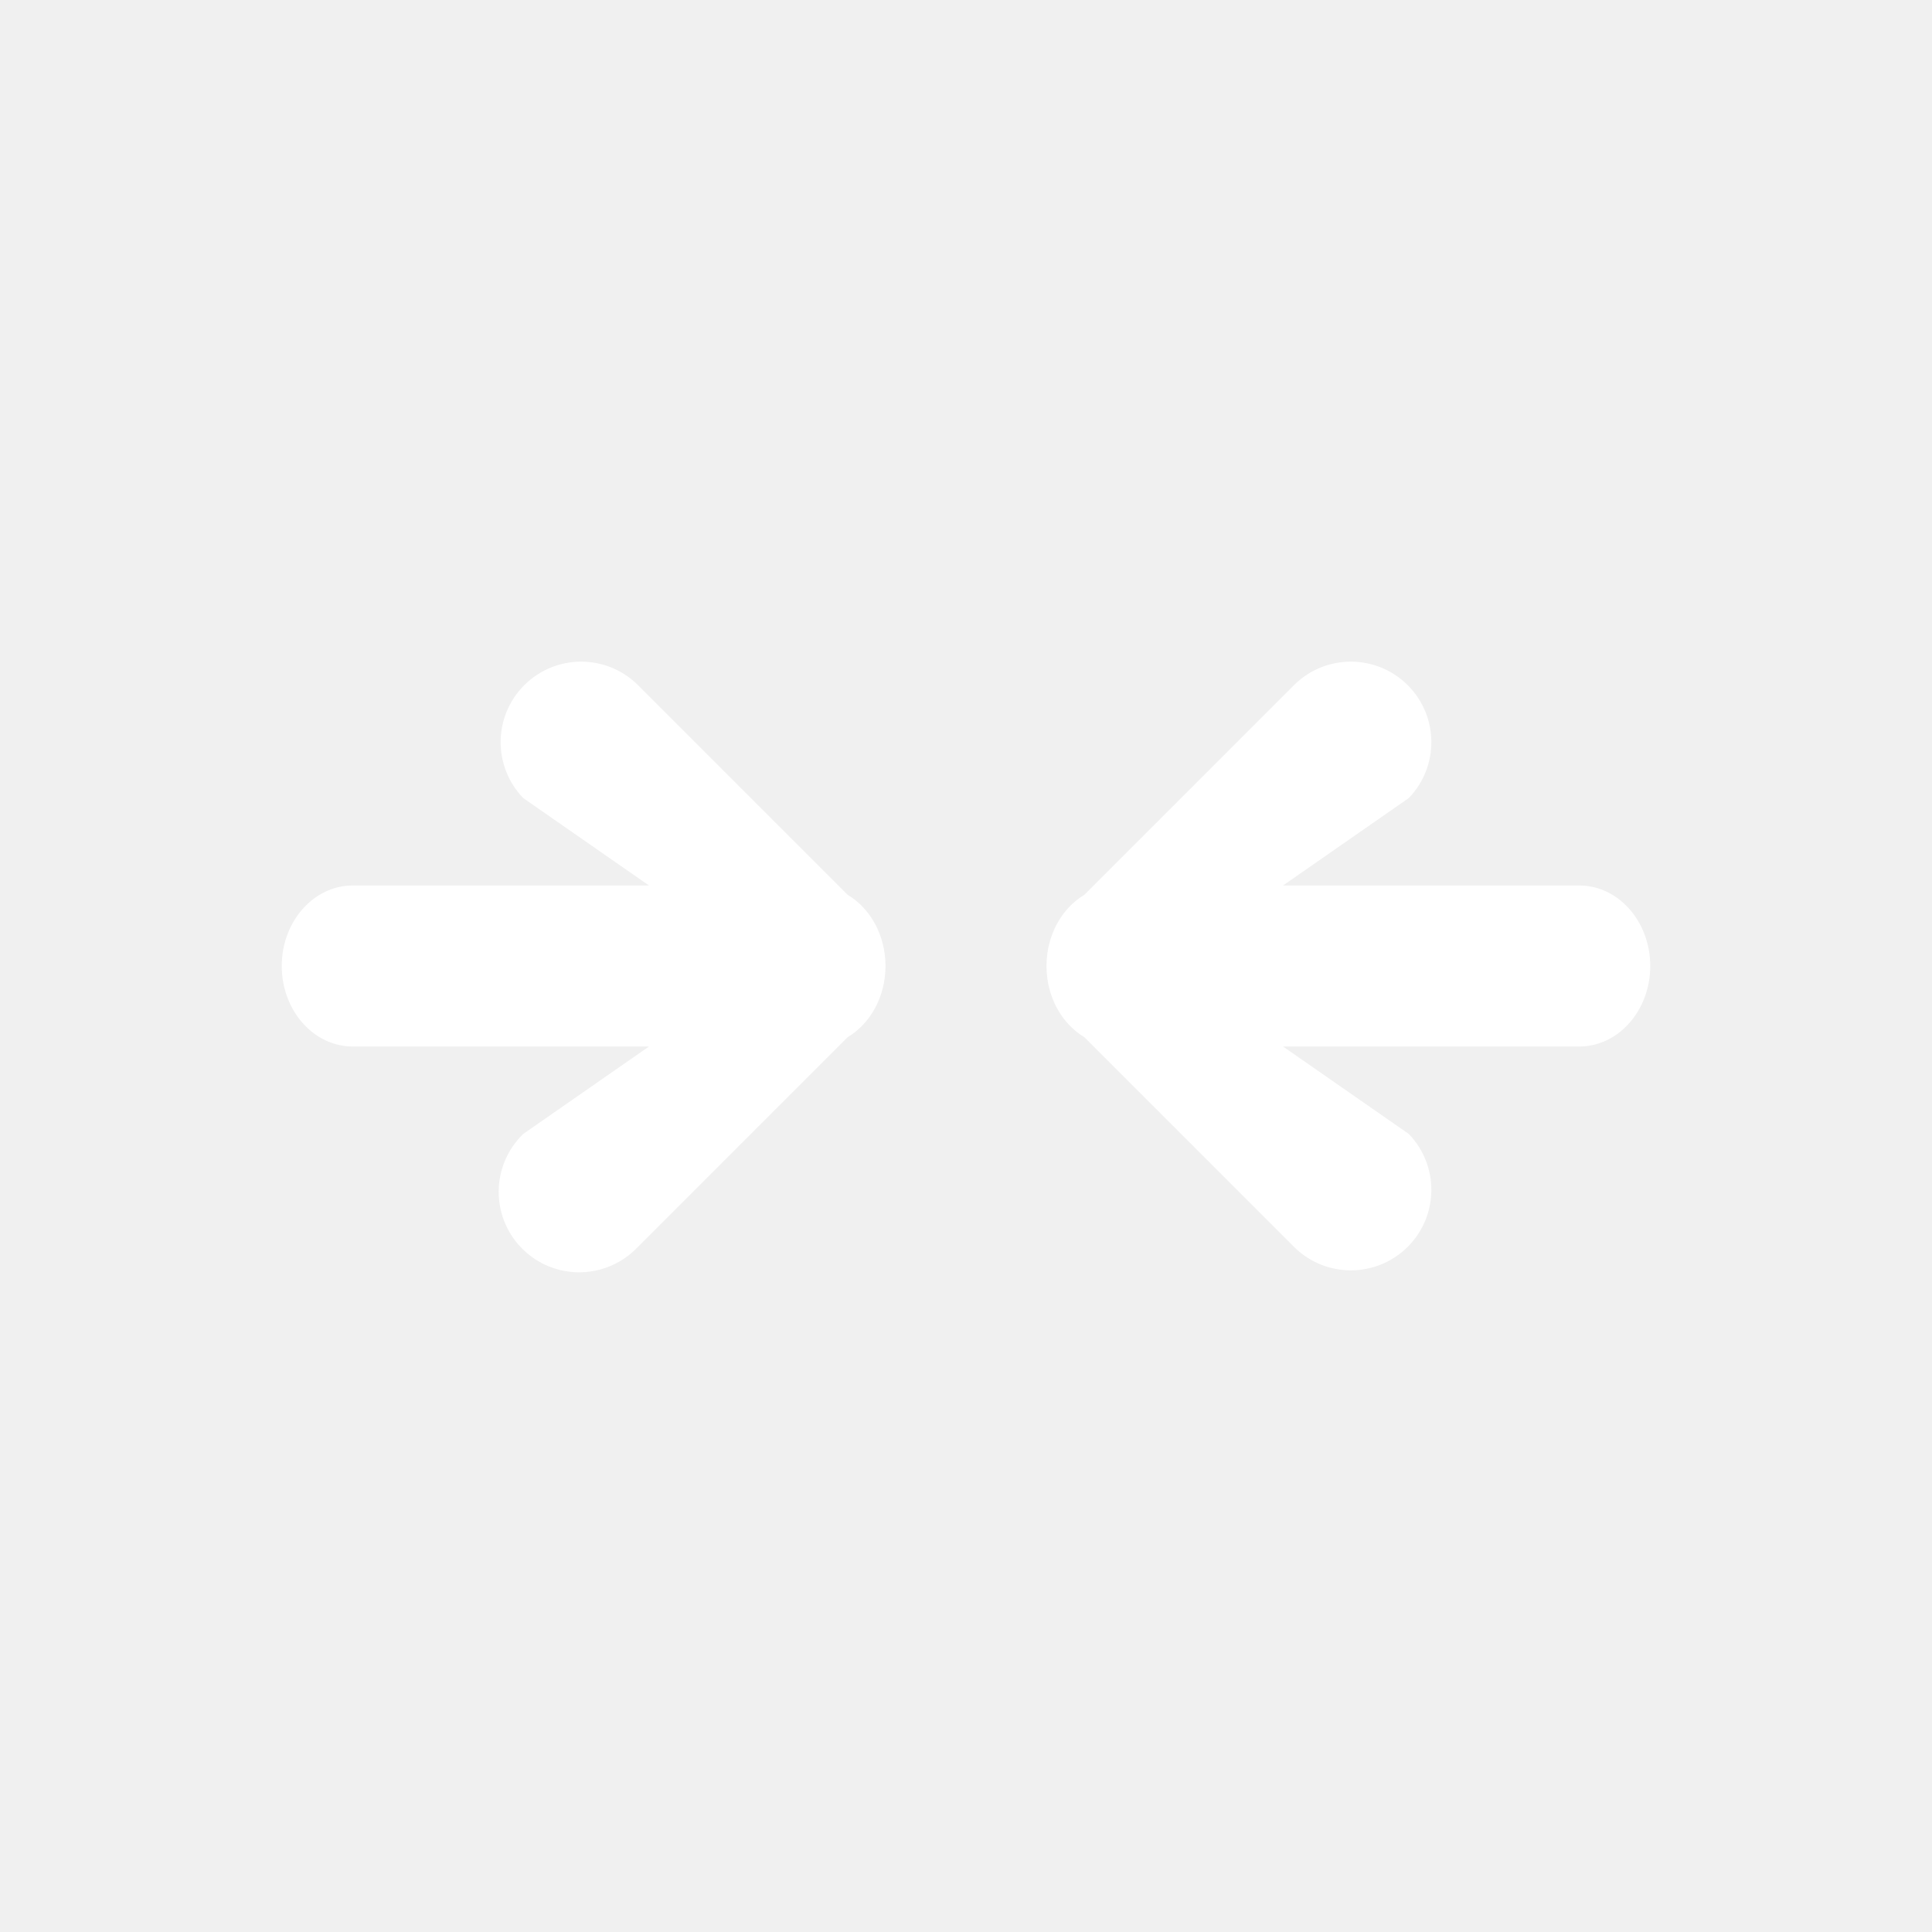
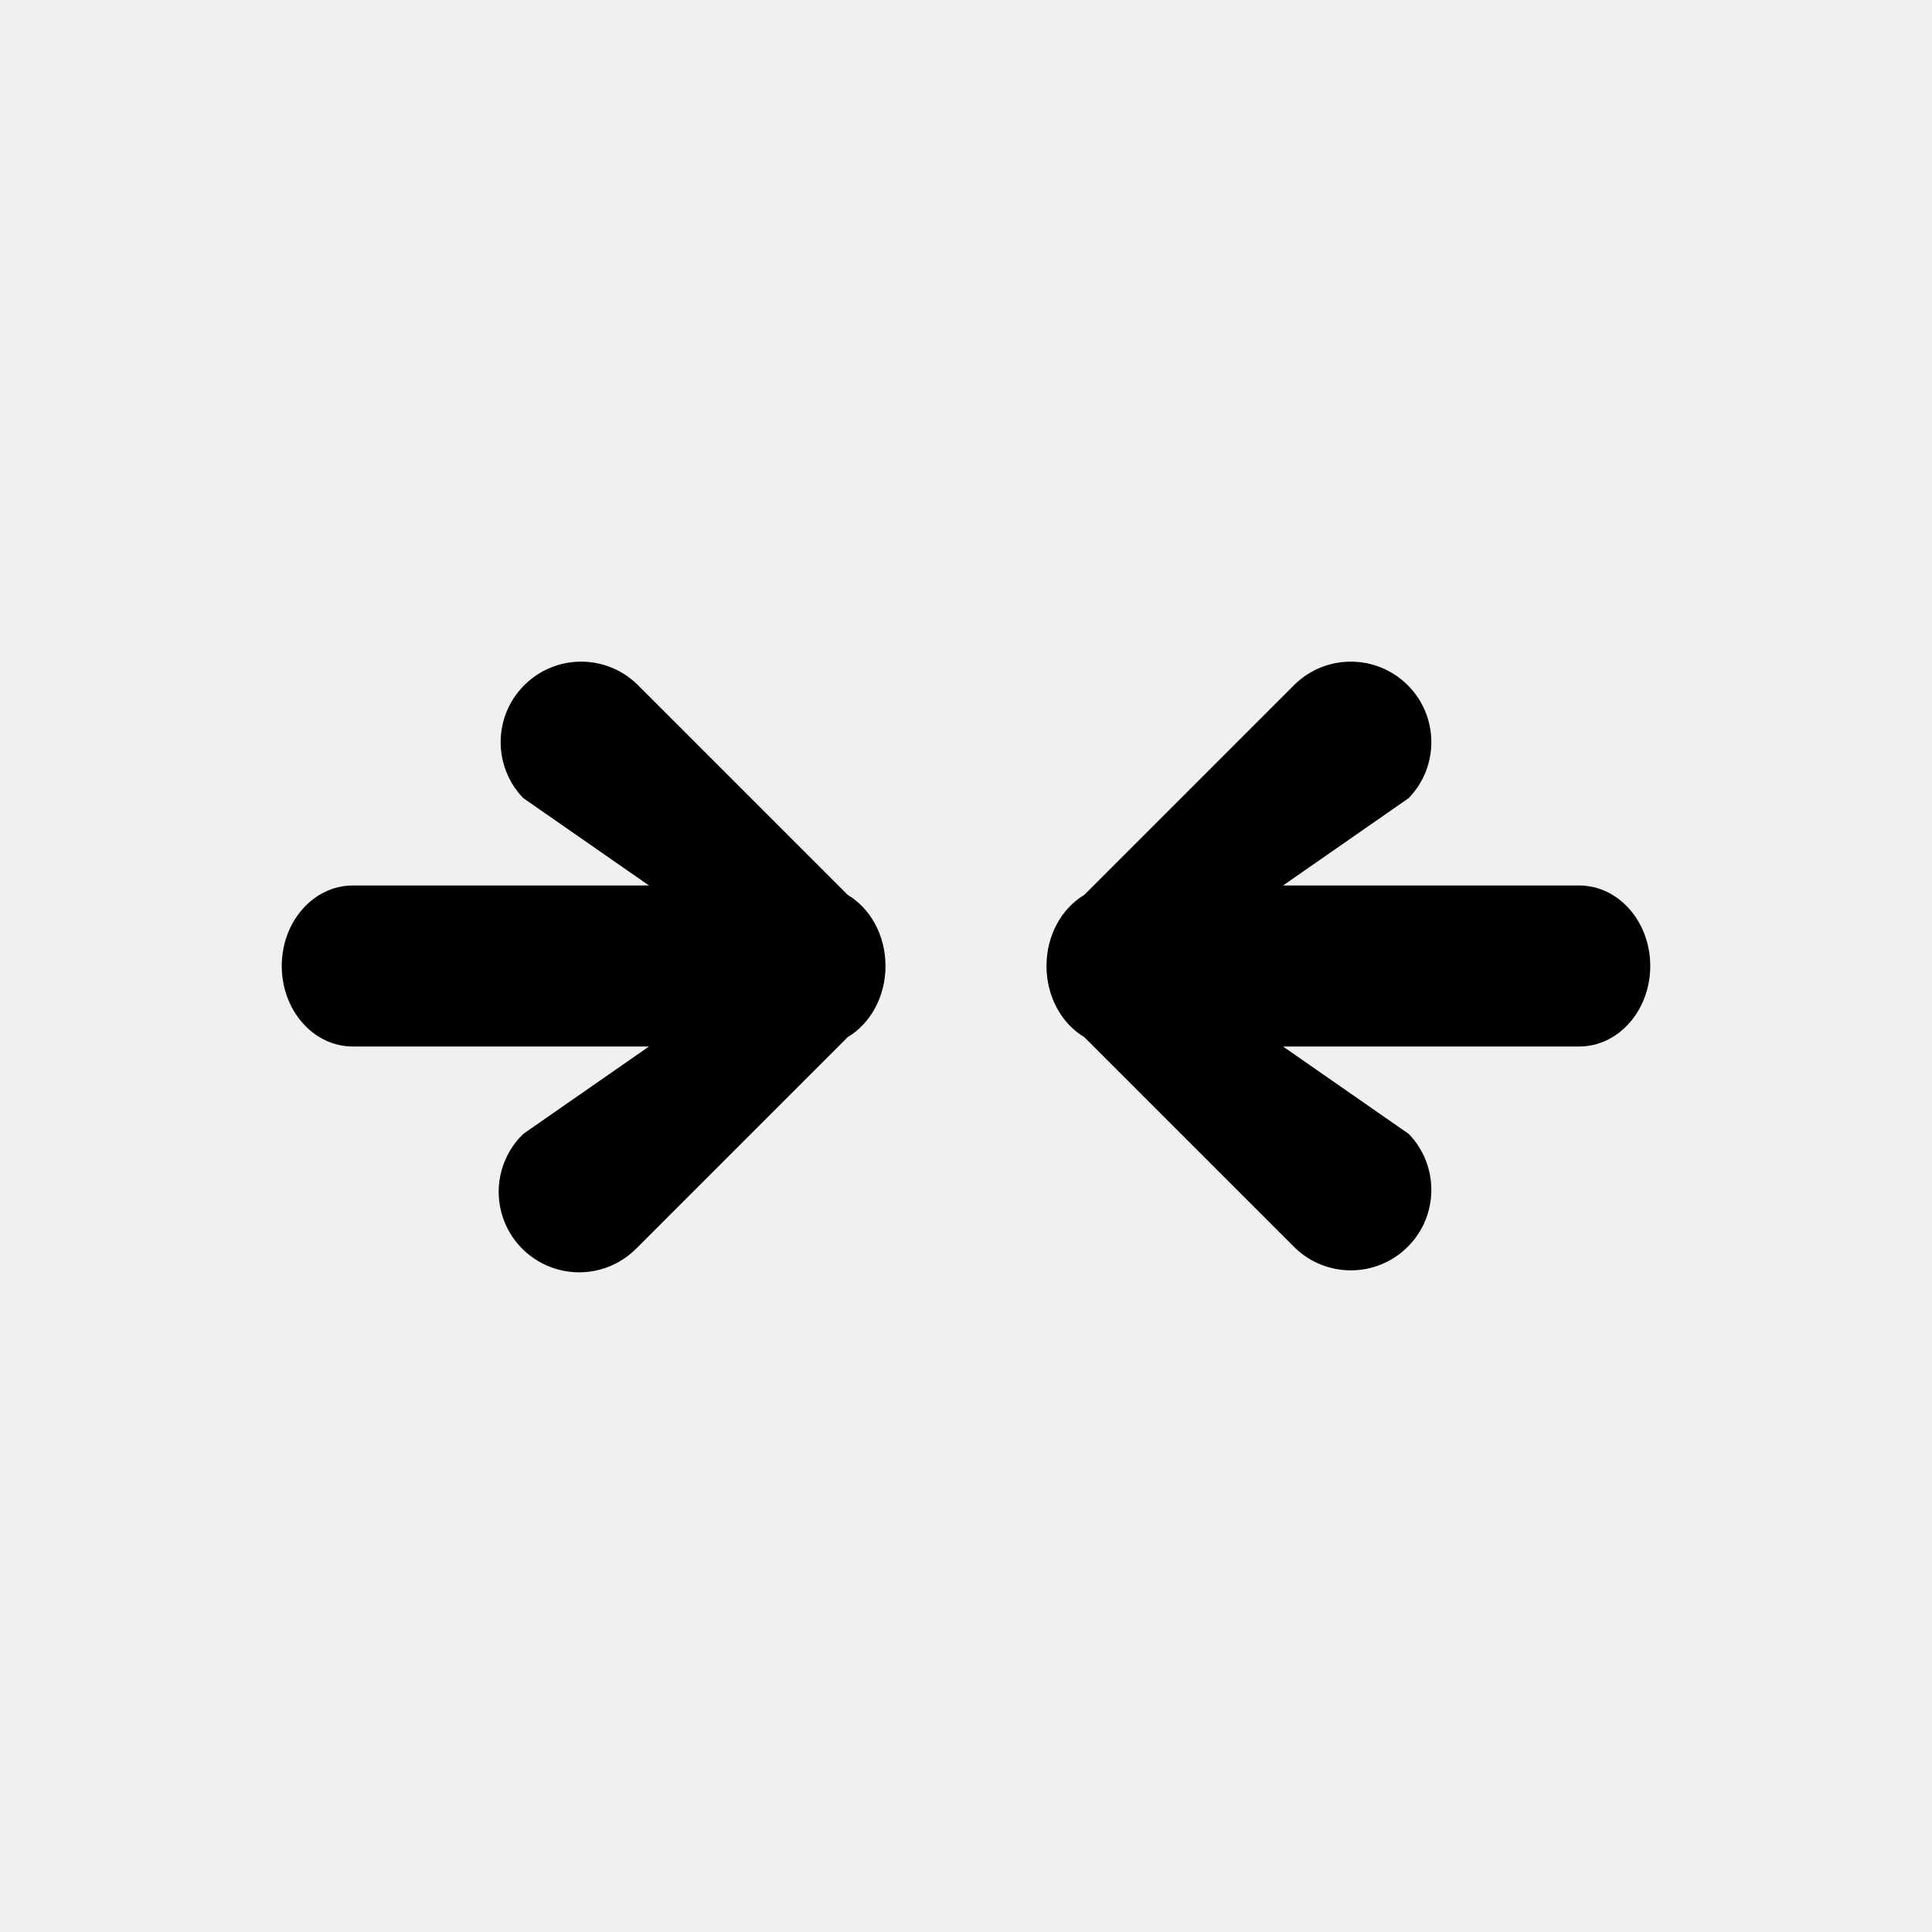
<svg width="24" height="24" viewBox="0 0 24 24" role="presentation">
-   <path fill="#ffffff" d="M8.062 11 6.5 9.914A1 1 0 0 1 7.914 8.5l2.616 2.616c.28.167.47.5.47.884s-.19.717-.47.884L7.914 15.5A1 1 0 1 1 6.5 14.086L8.062 13h-3.68c-.487 0-.882-.448-.882-1s.395-1 .882-1zm5.408 1.884c-.28-.167-.47-.5-.47-.884s.19-.717.47-.884L16.086 8.5A1 1 0 0 1 17.5 9.914L15.938 11h3.68c.487 0 .882.448.882 1s-.395 1-.882 1h-3.68l1.562 1.086a1 1 0 0 1-1.414 1.414z" />
+   <path fill="rgba(98 111 134 1)" d="M8.062 11 6.5 9.914A1 1 0 0 1 7.914 8.5l2.616 2.616c.28.167.47.5.47.884s-.19.717-.47.884L7.914 15.5A1 1 0 1 1 6.5 14.086L8.062 13h-3.68c-.487 0-.882-.448-.882-1s.395-1 .882-1zm5.408 1.884c-.28-.167-.47-.5-.47-.884s.19-.717.47-.884L16.086 8.5A1 1 0 0 1 17.5 9.914L15.938 11h3.68c.487 0 .882.448.882 1s-.395 1-.882 1h-3.68l1.562 1.086a1 1 0 0 1-1.414 1.414z" />
</svg>
